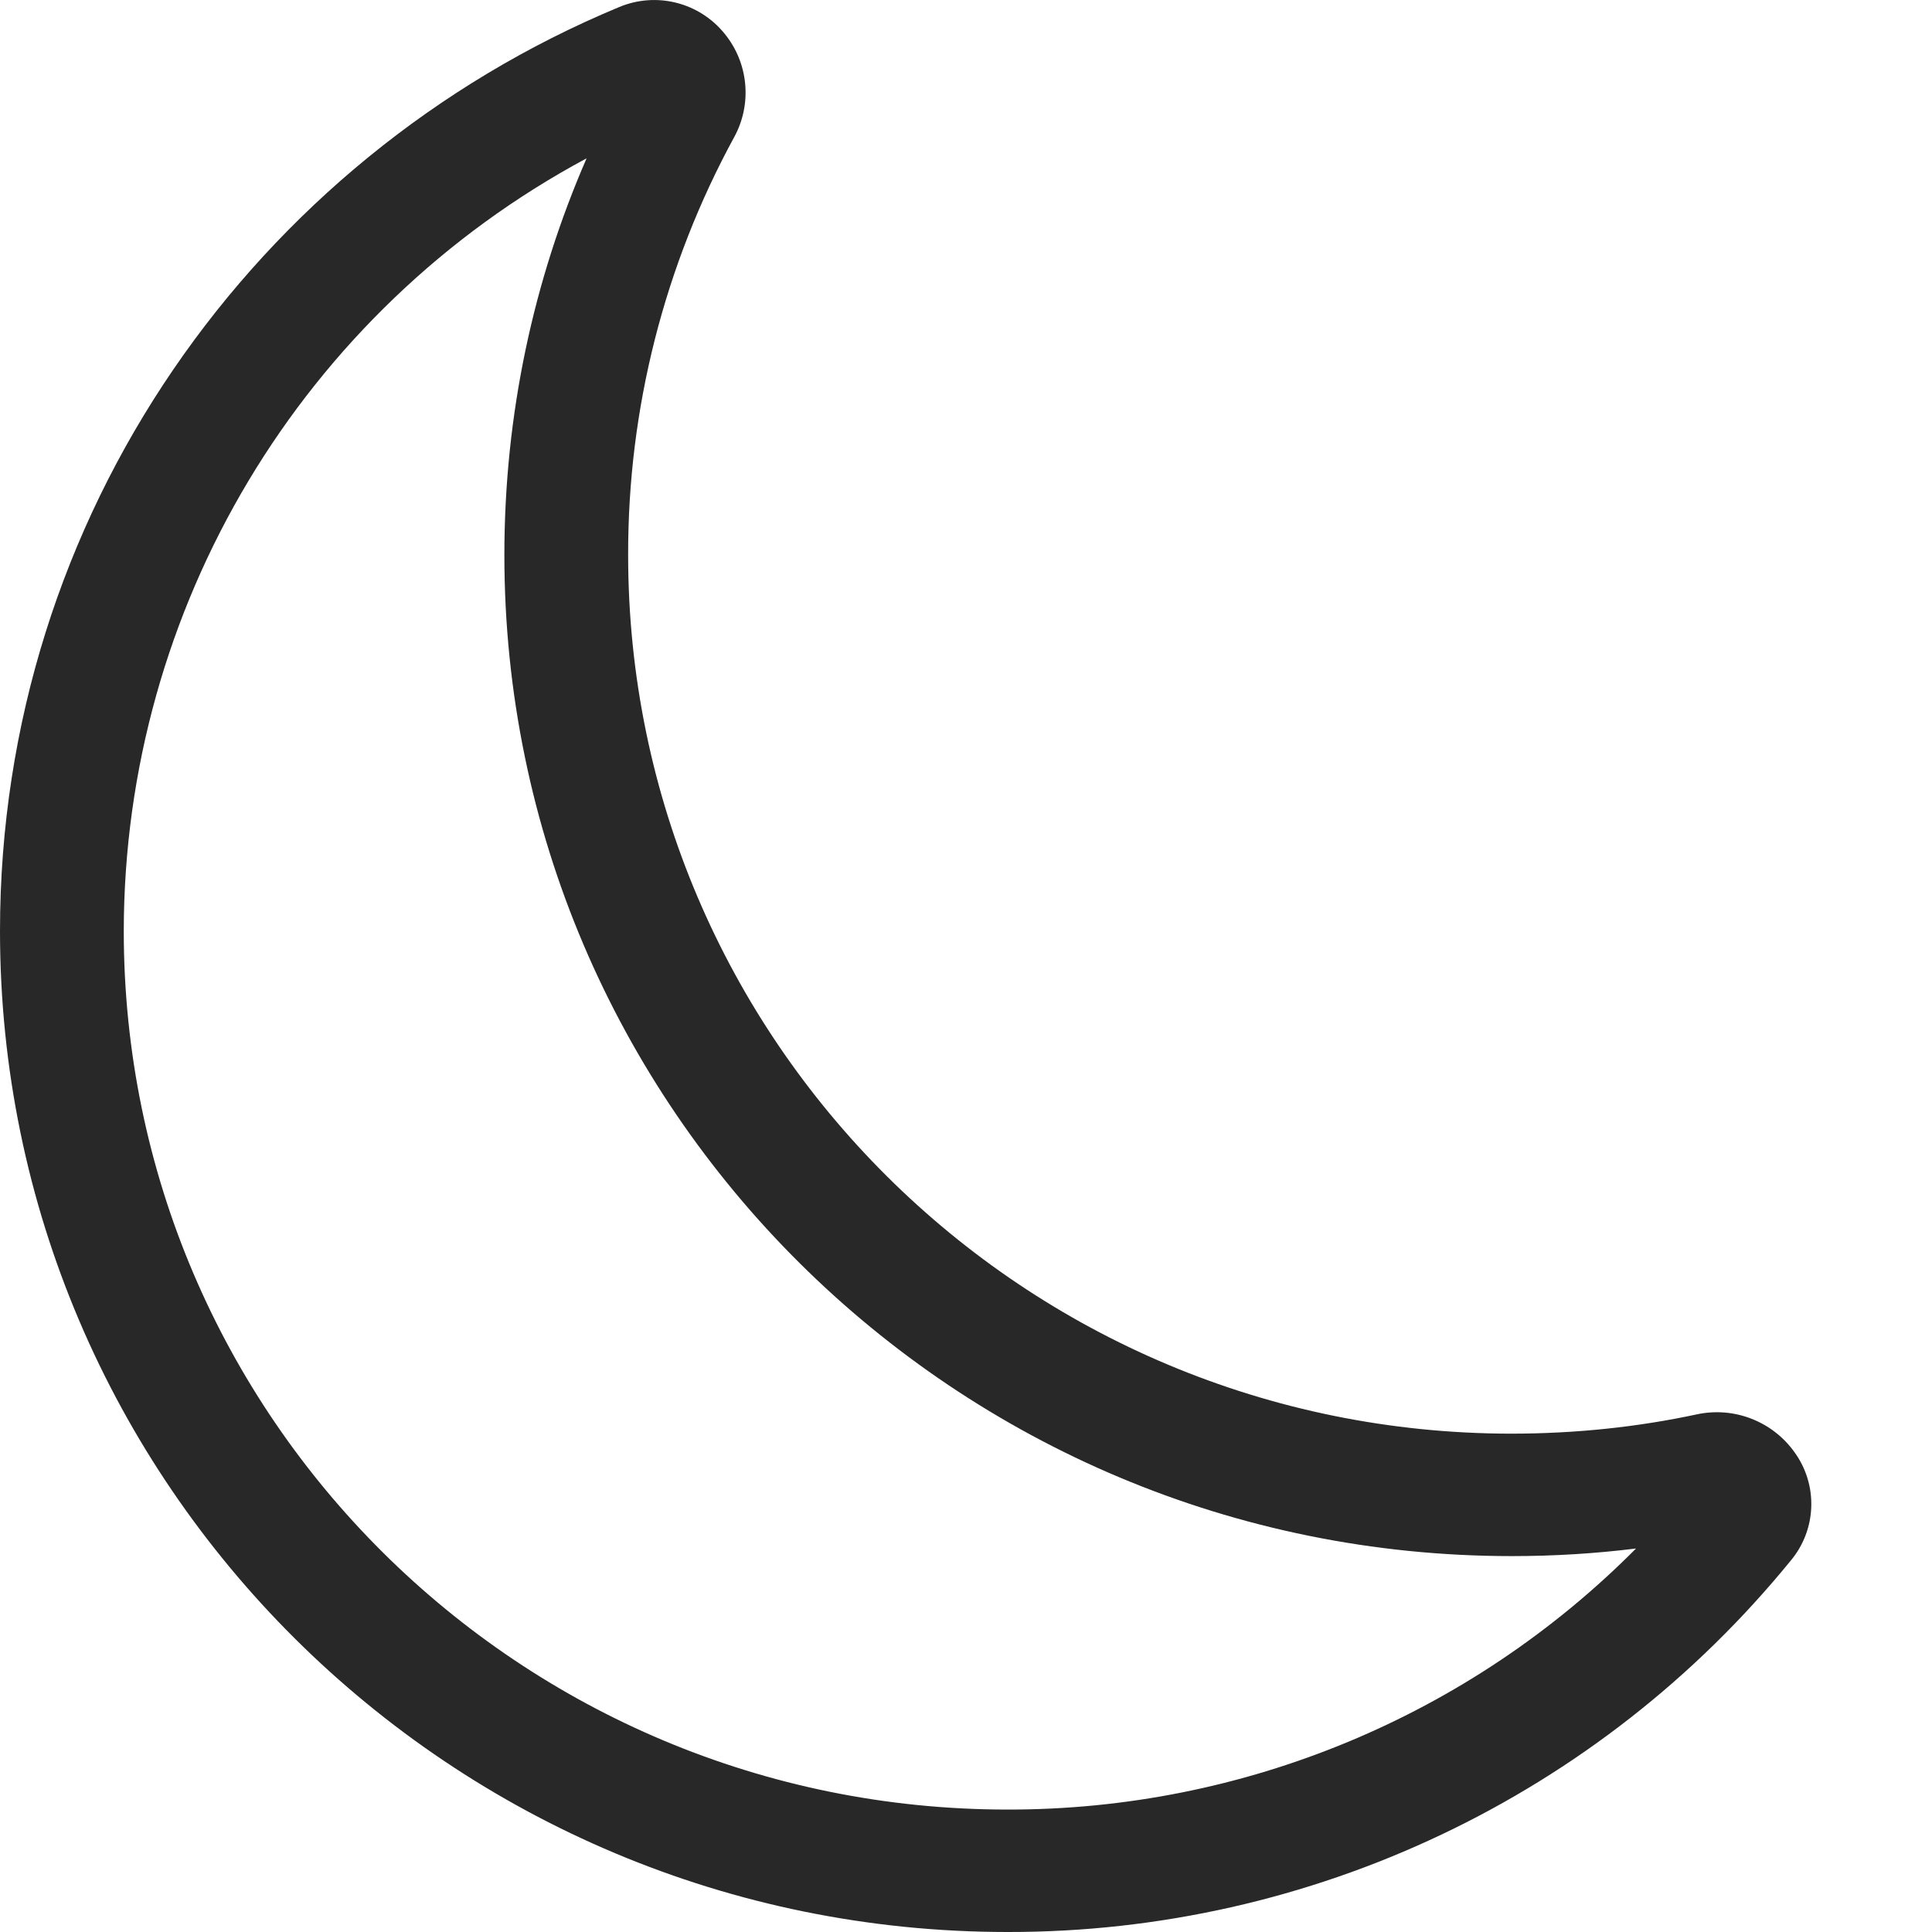
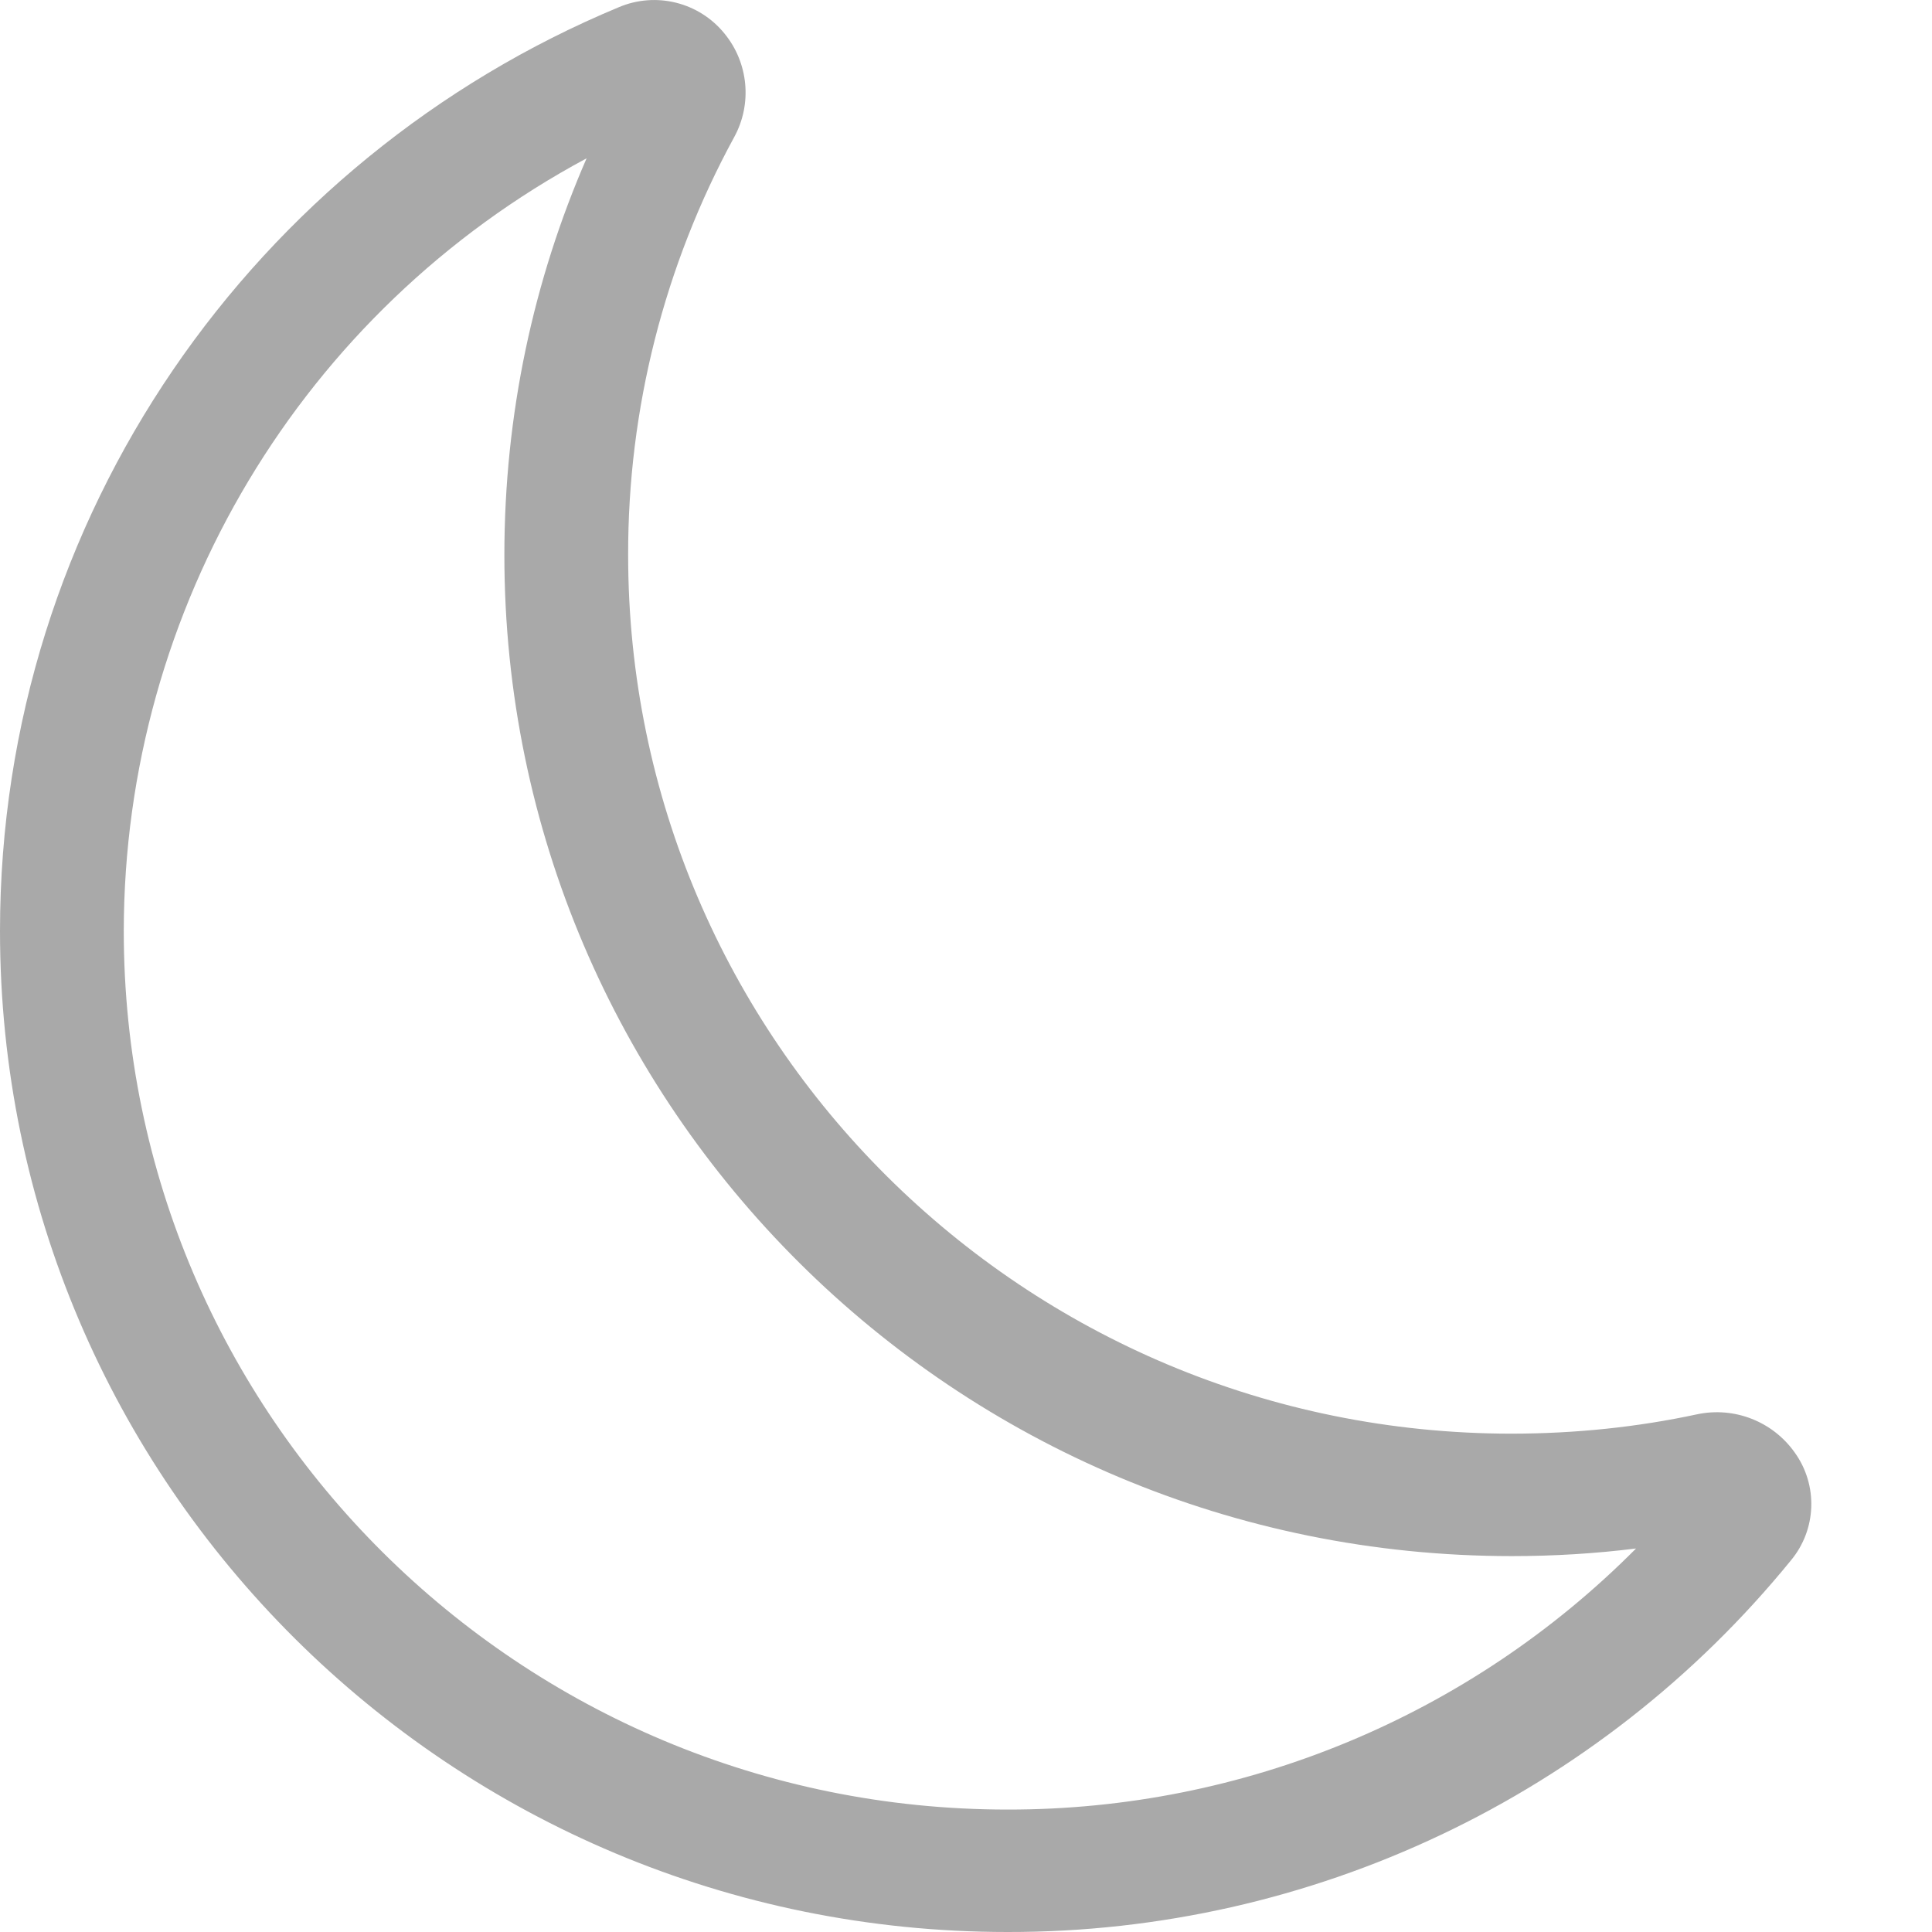
- <svg xmlns="http://www.w3.org/2000/svg" width="16" height="16" fill="#282828" class="bi bi-moon" viewBox="0 0 16 16">
+ <svg xmlns="http://www.w3.org/2000/svg" width="16" height="16" fill="#a9a9a9" class="bi bi-moon" viewBox="0 0 16 16">
  <path d="M6 .278a.77.77 0 0 1 .08.858 7.2 7.2 0 0 0-.878 3.46c0 4.021 3.278 7.277 7.318 7.277q.792-.001 1.533-.16a.79.79 0 0 1 .81.316.73.73 0 0 1-.031.893A8.35 8.35 0 0 1 8.344 16C3.734 16 0 12.286 0 7.71 0 4.266 2.114 1.312 5.124.06A.75.75 0 0 1 6 .278M4.858 1.311A7.27 7.27 0 0 0 1.025 7.71c0 4.02 3.279 7.276 7.319 7.276a7.32 7.32 0 0 0 5.205-2.162q-.506.063-1.029.063c-4.61 0-8.343-3.714-8.343-8.29 0-1.167.242-2.278.681-3.286" />
</svg>
